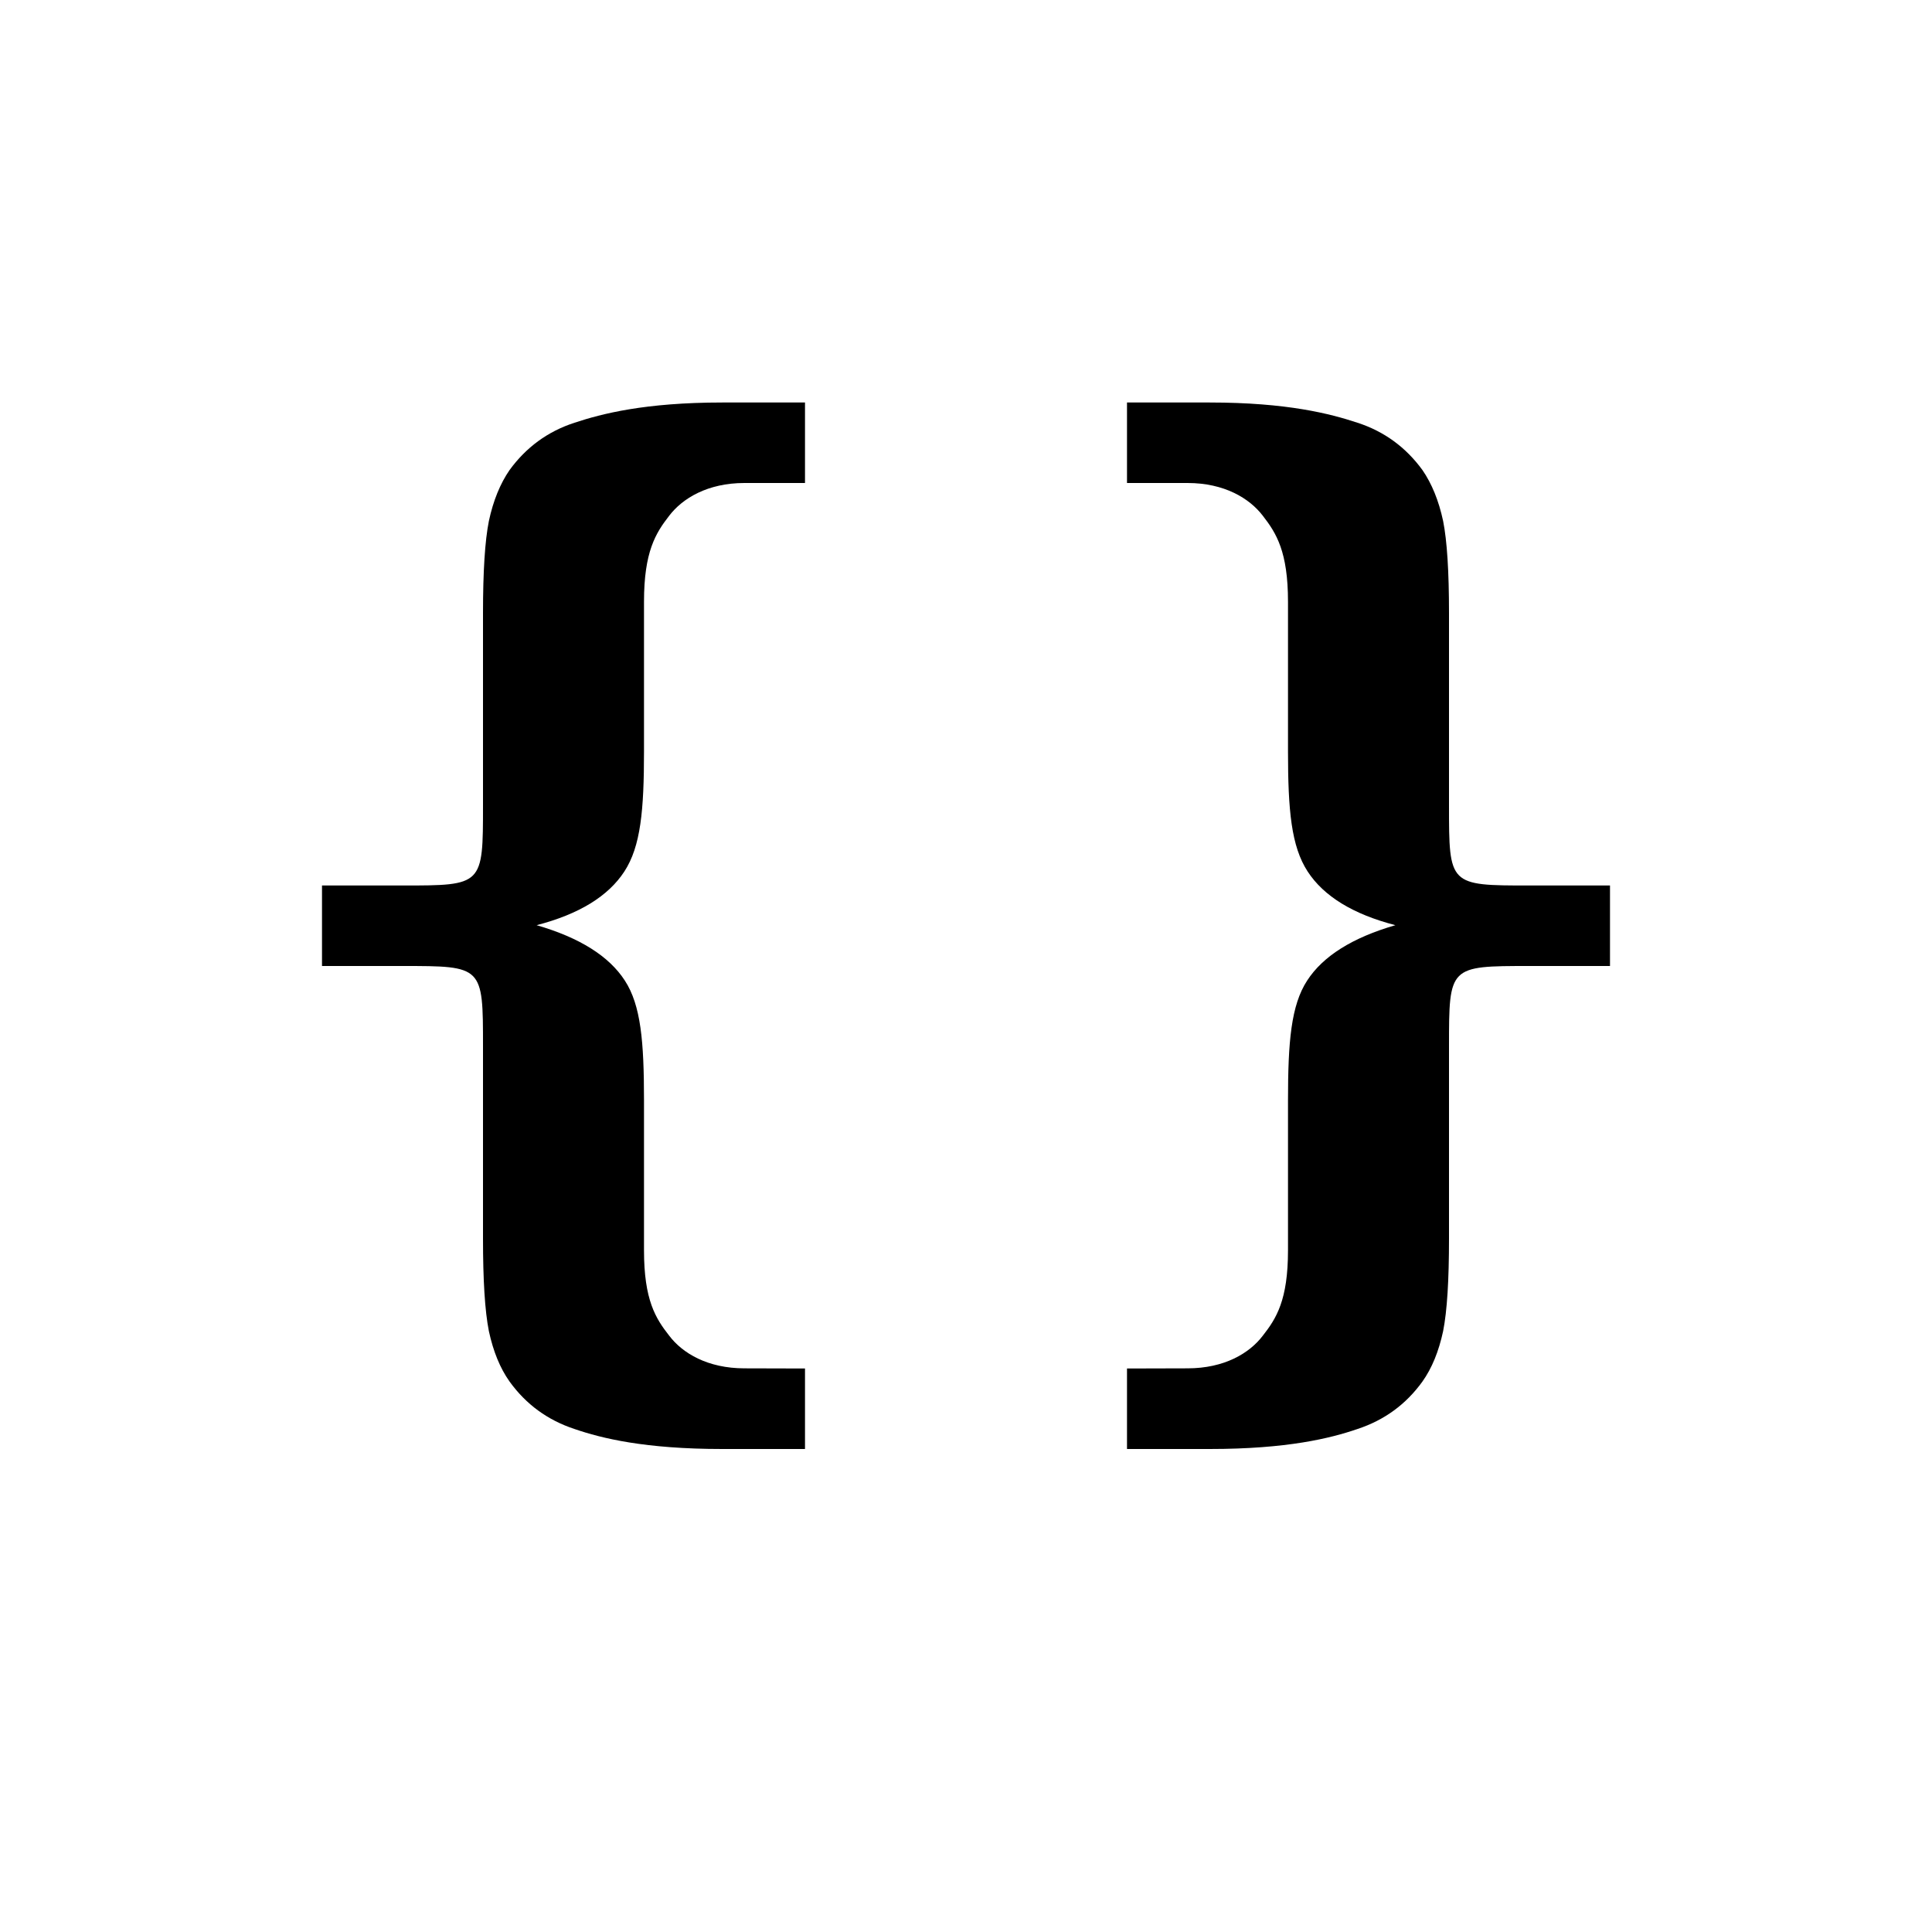
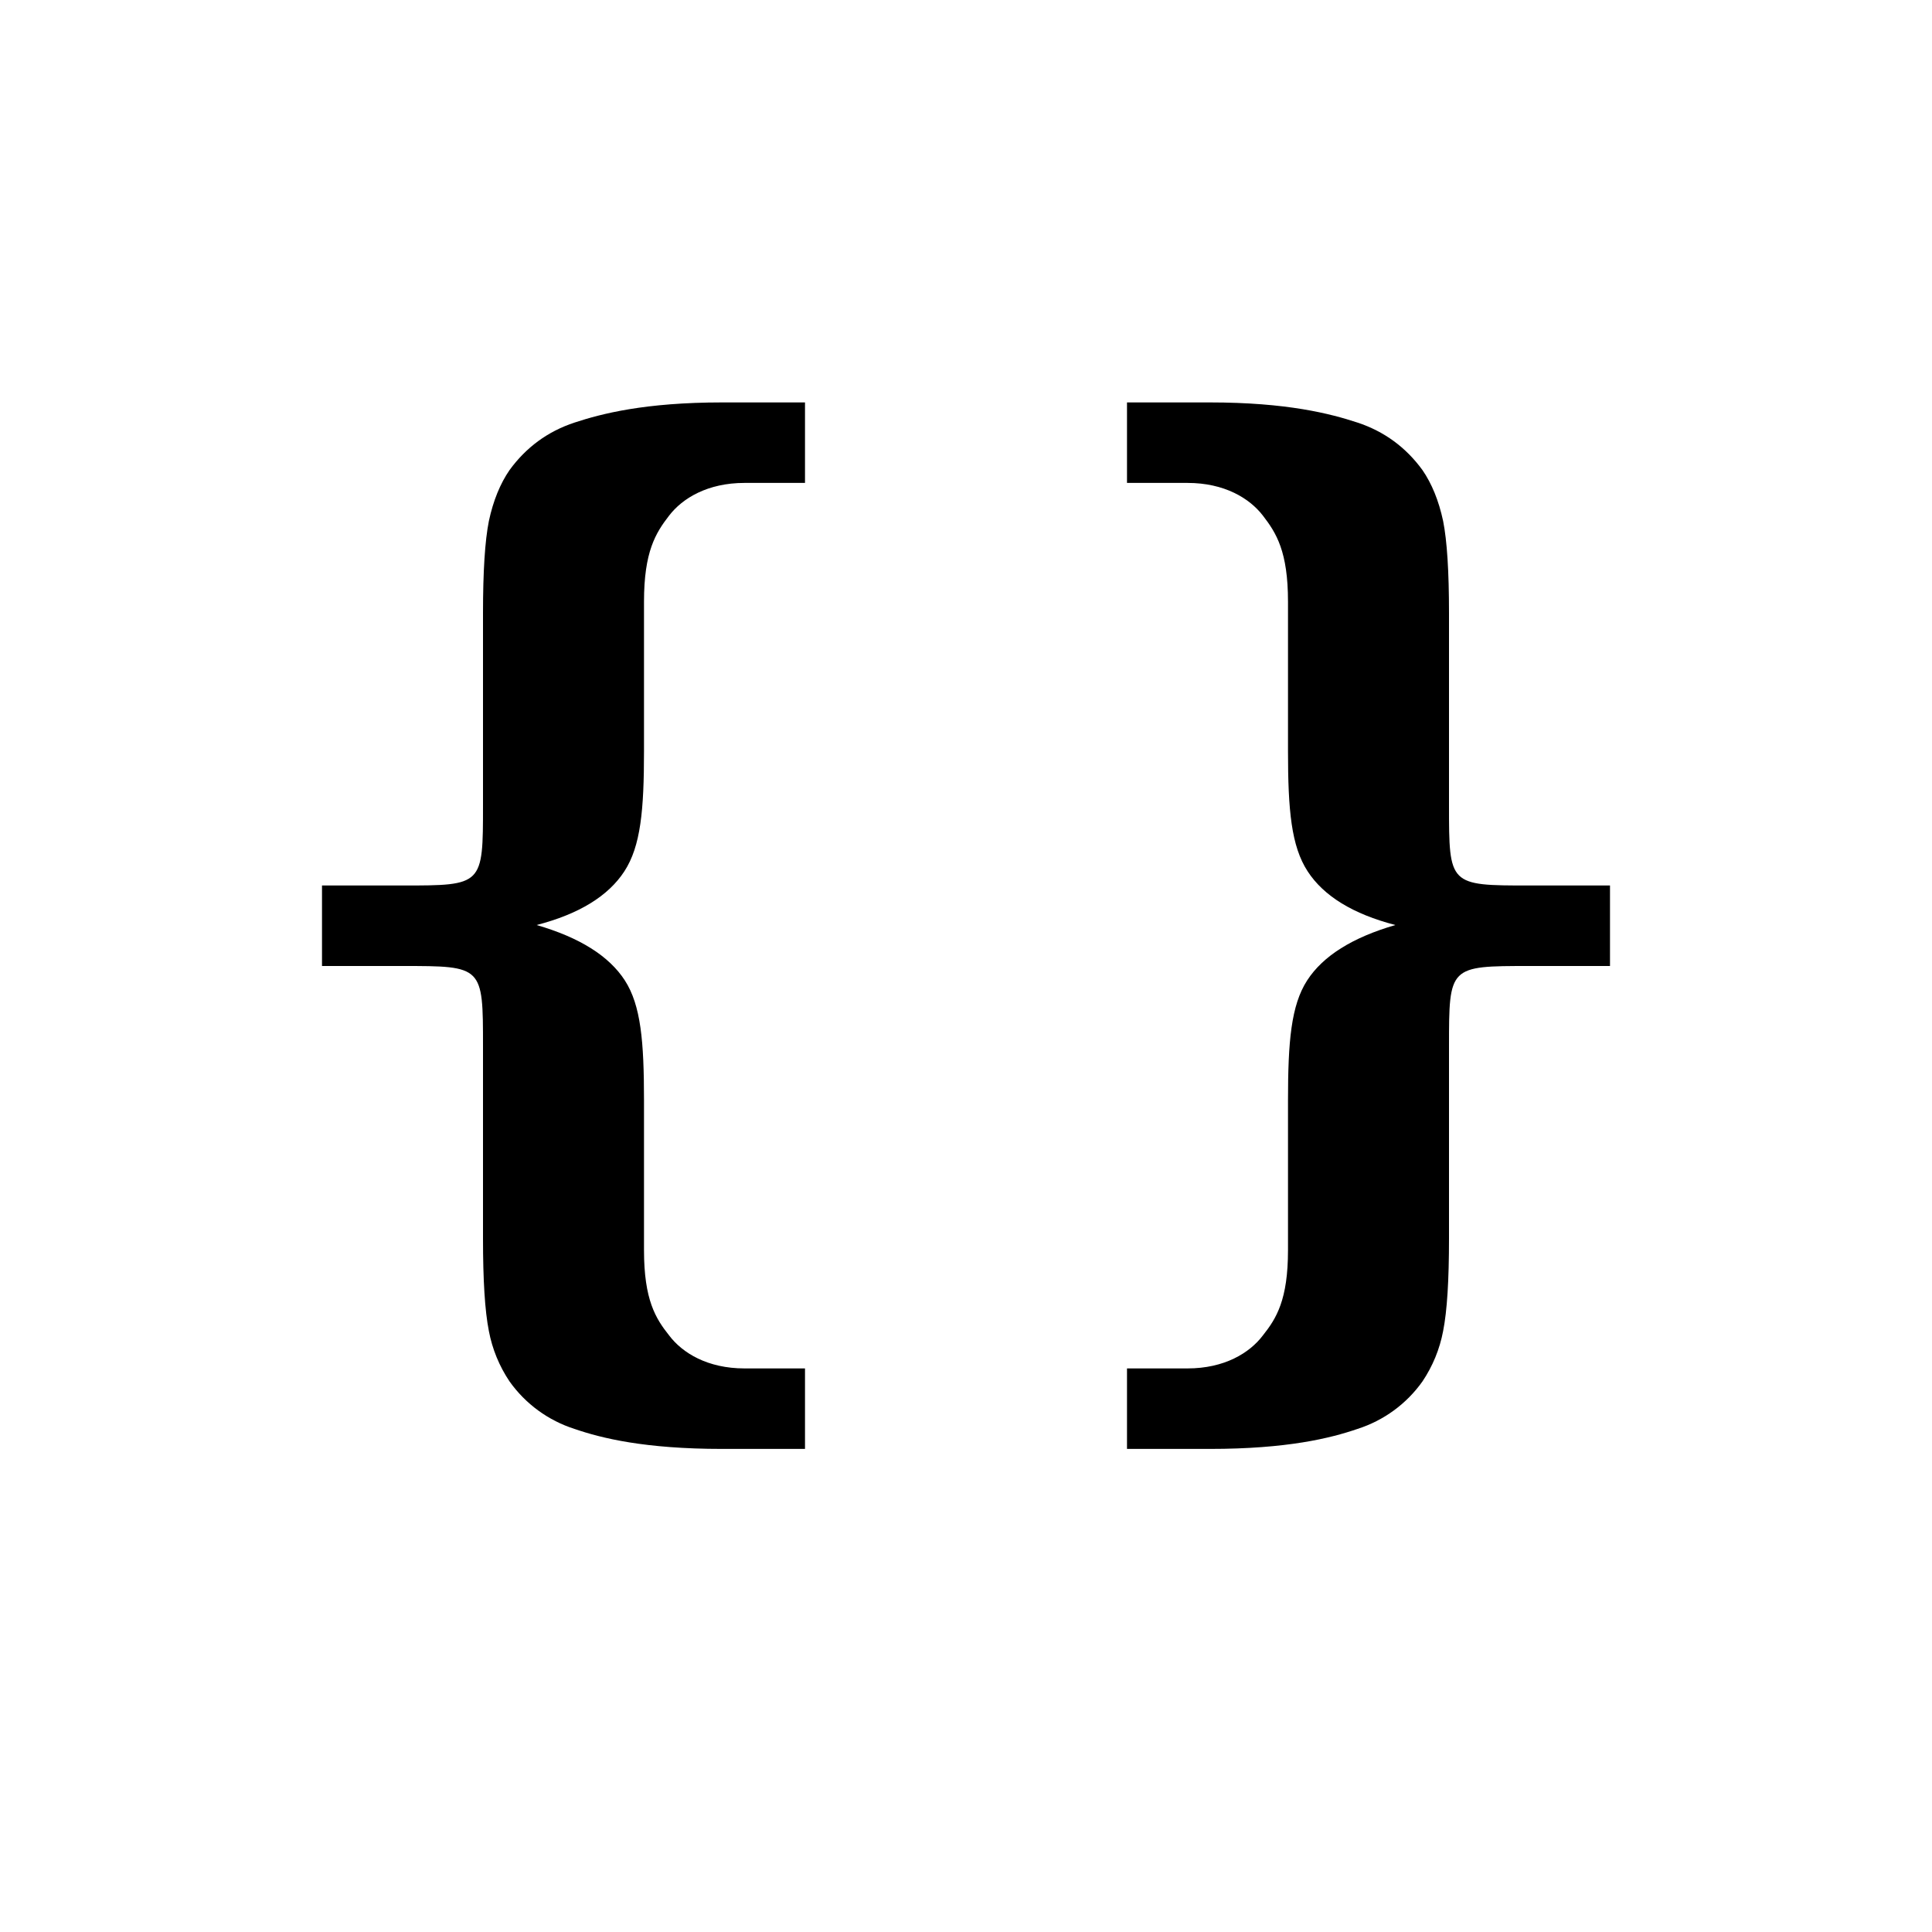
<svg xmlns="http://www.w3.org/2000/svg" xmlns:xlink="http://www.w3.org/1999/xlink" width="24" height="24" viewBox="0 0 24 24">
  <g id="code">
-     <path id="left-bracket" d="M4 12v-1h1c1 0 1 0 1-1V7.614c0-.514.024-.896.073-1.142.054-.252.14-.463.257-.633.204-.28.473-.48.808-.588C7.473 5.14 8.01 5 8.973 5H10v1h-.752c-.457 0-.77.19-.936.408C8.145 6.623 8 6.853 8 7.476v1.857c0 .73-.04 1.18-.244 1.493-.2.307-.562.53-1.09.667.535.155.9.385 1.096.688.2.307.238.76.238 1.488v1.862c0 .62.145.847.312 1.06.166.22.48.407.936.407L10 17v1H8.973c-.963 0-1.5-.133-1.835-.248-.335-.11-.604-.307-.808-.59-.118-.166-.203-.375-.257-.626-.05-.253-.073-.636-.073-1.15V13c0-1 0-1-1-1H4z" />
+     <path id="left-bracket" d="M4 12v-1h1c1 0 1 0 1-1V7.614c0-.514.024-.896.073-1.142.054-.252.14-.463.257-.633.204-.28.473-.48.808-.59.335-.11.872-.25 1.835-.25H10v1h-.752c-.457 0-.77.19-.936.406-.167.216-.312.446-.312 1.07v1.856c0 .73-.04 1.18-.244 1.493-.2.307-.562.53-1.09.667.535.155.9.385 1.096.688.2.31.238.76.238 1.49v1.86c0 .62.145.85.312 1.06.166.22.48.41.936.41H10v1H8.973c-.963 0-1.5-.133-1.835-.248a1.578 1.578 0 0 1-.808-.59 1.68 1.68 0 0 1-.257-.626C6.023 16.283 6 15.9 6 15.386V13c0-1 0-1-1-1H4z" />
    <use transform="matrix(-1 0 0 1 24 0)" id="right-bracket" width="24" height="24" xlink:href="#left-bracket" />
  </g>
</svg>
